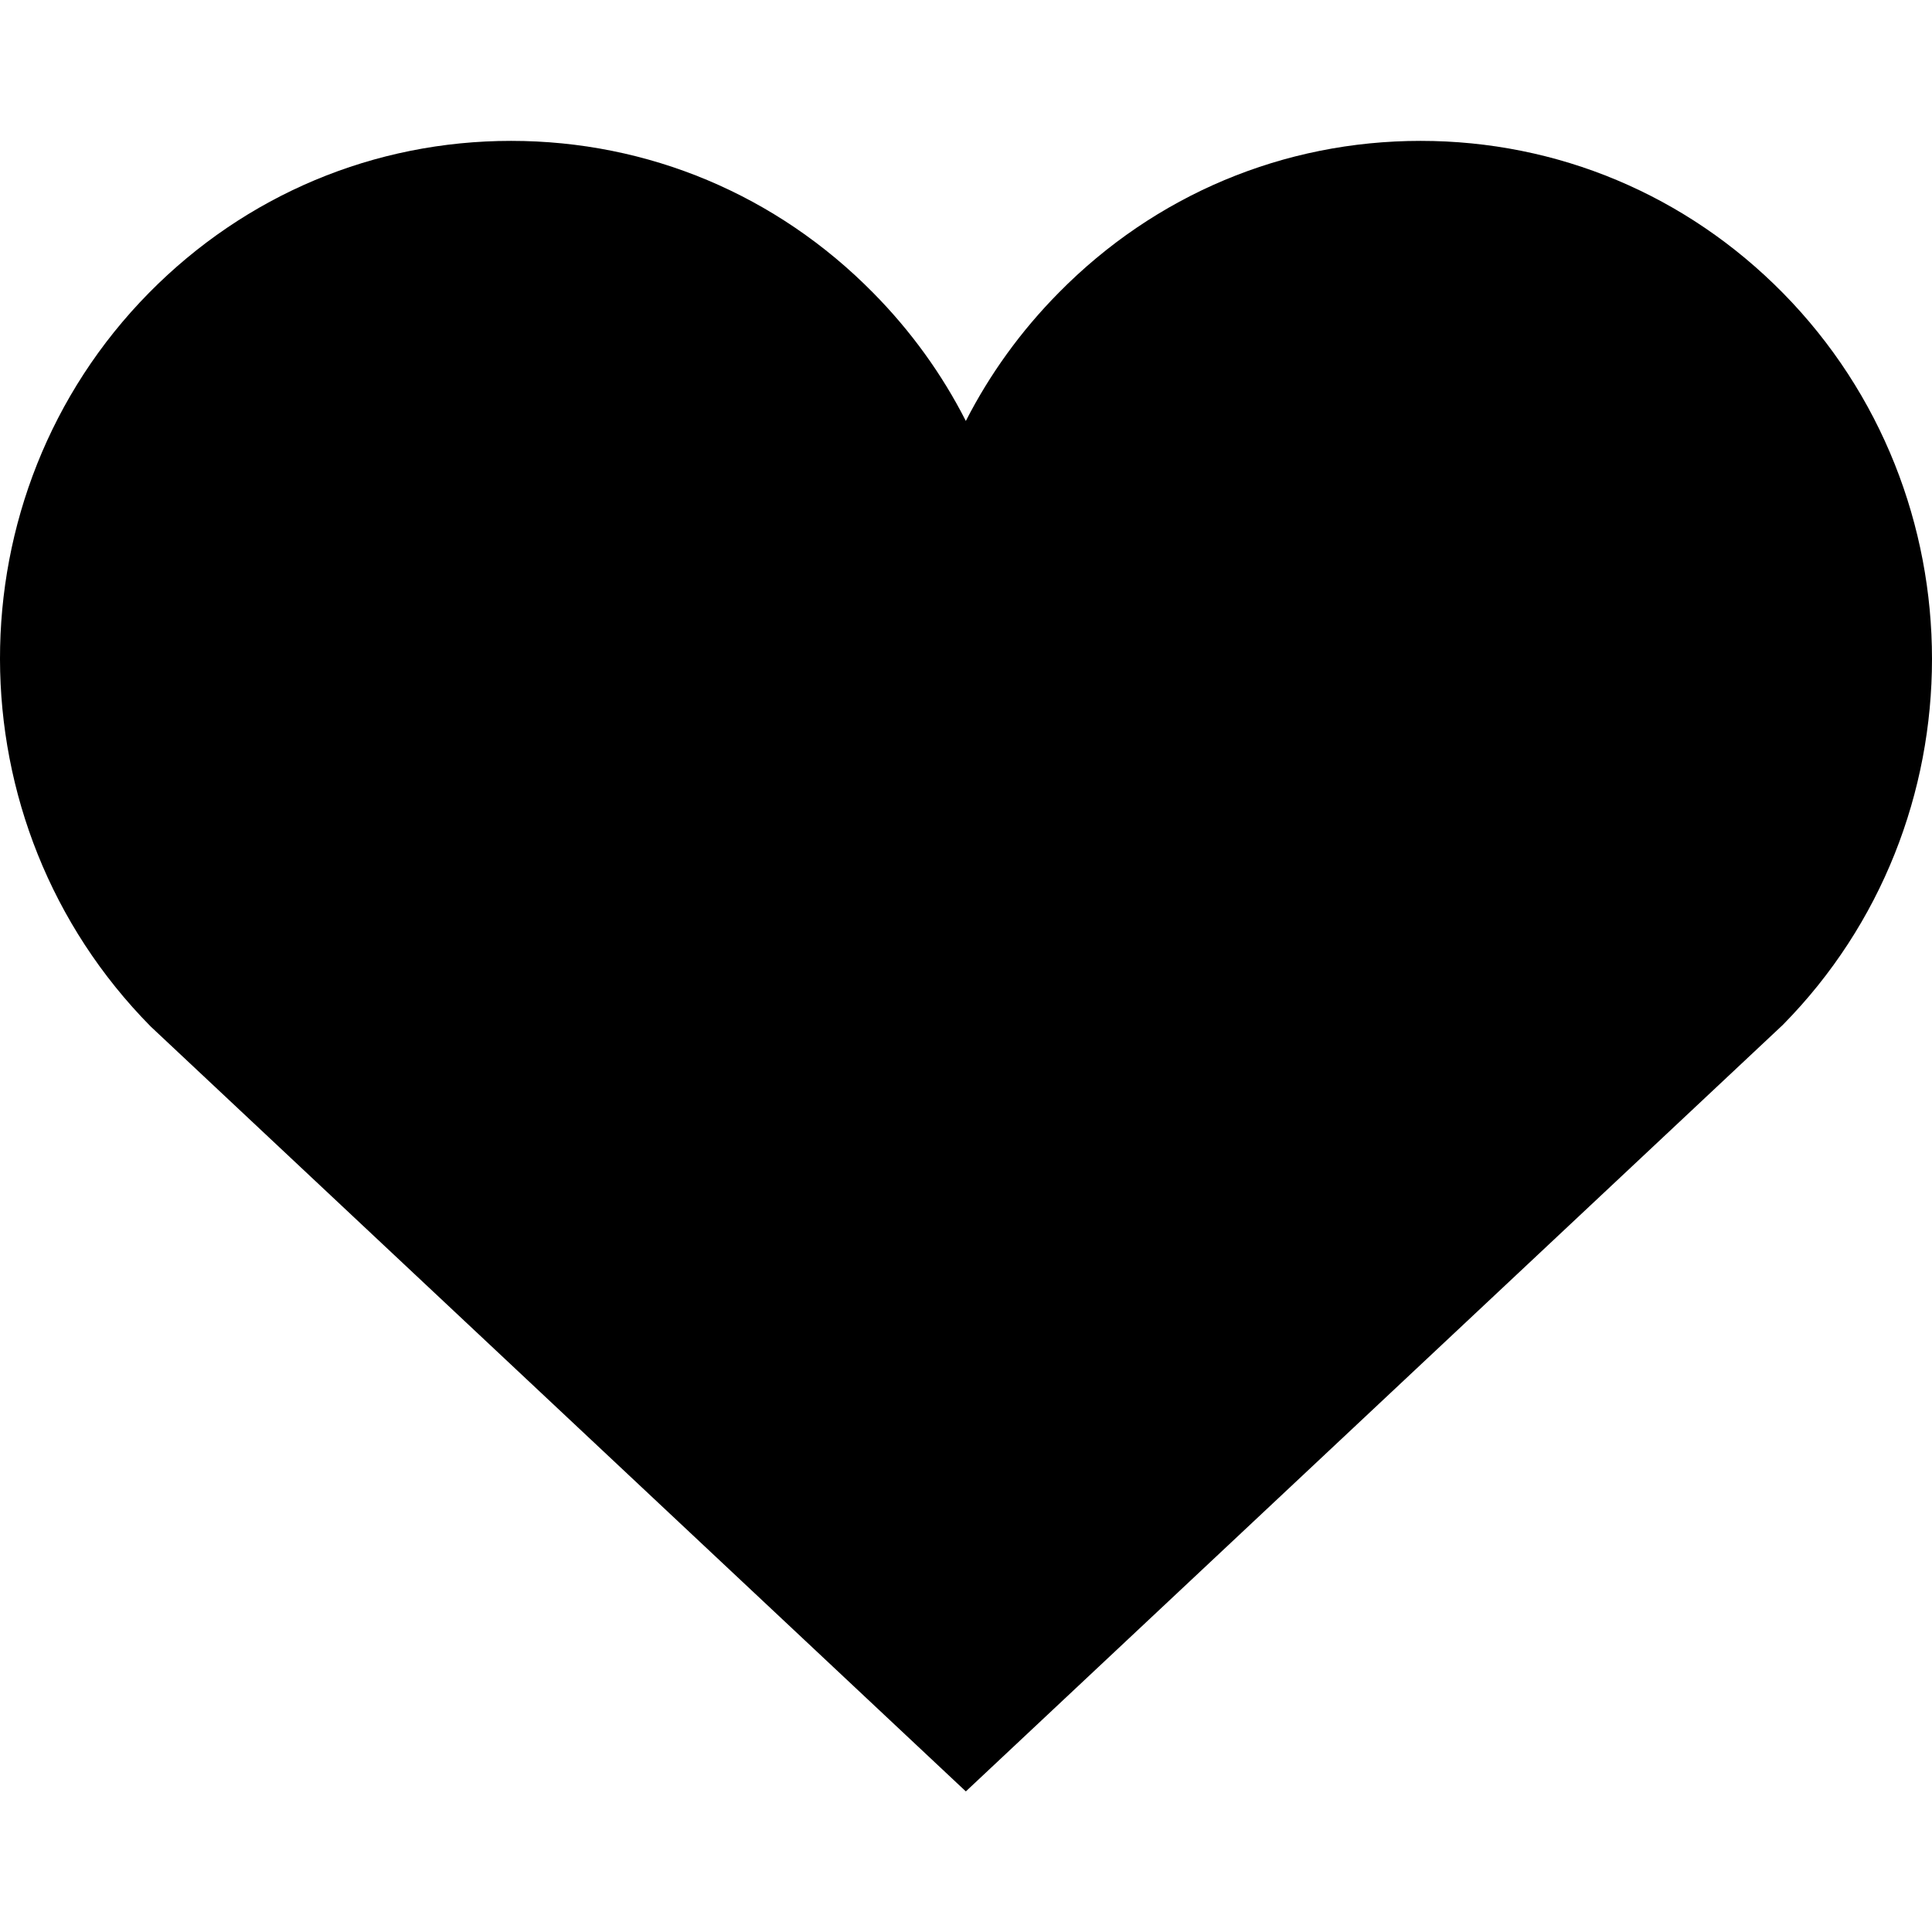
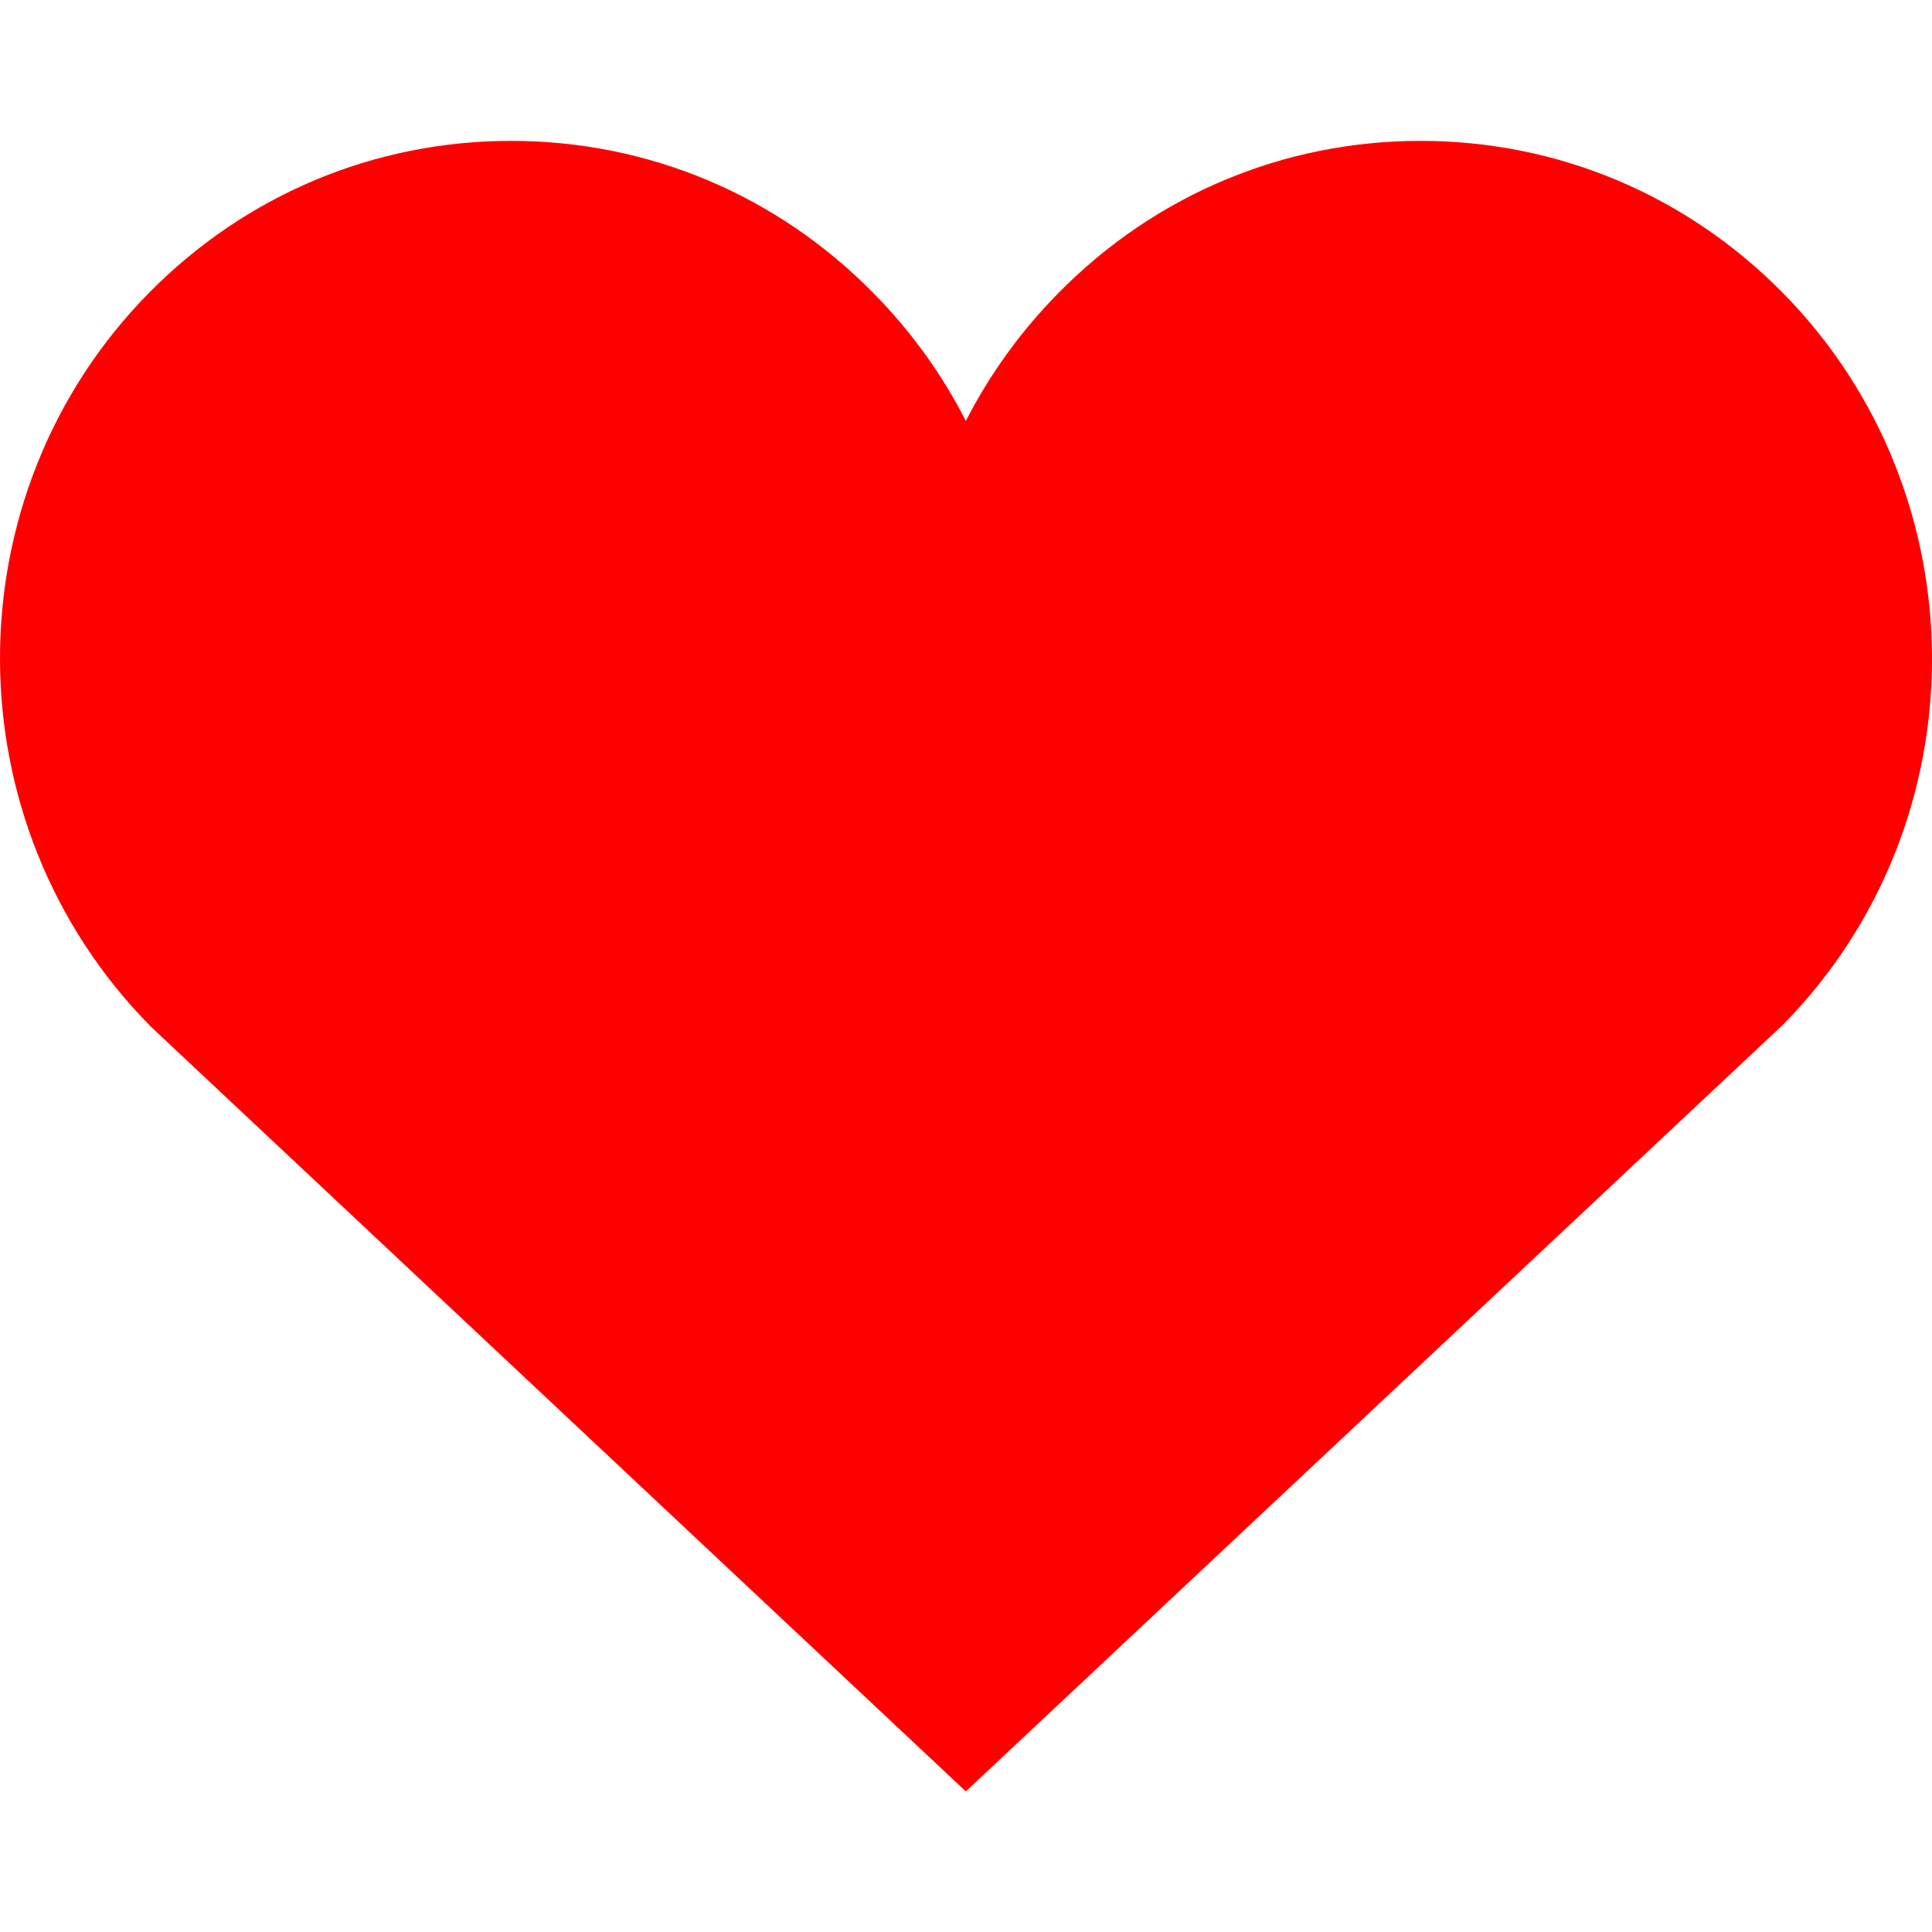
- <svg xmlns="http://www.w3.org/2000/svg" fill="#000000" width="800px" height="800px" viewBox="0 0 1920 1920">
+ <svg xmlns="http://www.w3.org/2000/svg" fill="#ff0000" width="800px" height="800px" viewBox="0 0 1920 1920">
  <path d="M1771.731 291.037C1675.709 193.659 1547.944 140 1411.818 140h-.113c-136.125 0-263.777 53.66-359.573 150.924-37.618 38.07-68.571 80.997-92.294 127.426-23.61-46.429-54.563-89.356-92.068-127.313C771.86 193.659 644.208 140 507.97 140h-.113c-136.012 0-263.777 53.66-359.8 151.037-197.691 200.629-197.691 527.103 1.695 729.088l810.086 760.154 811.893-761.736c197.692-200.403 197.692-526.877 0-727.506" fill-rule="evenodd" />
</svg>
